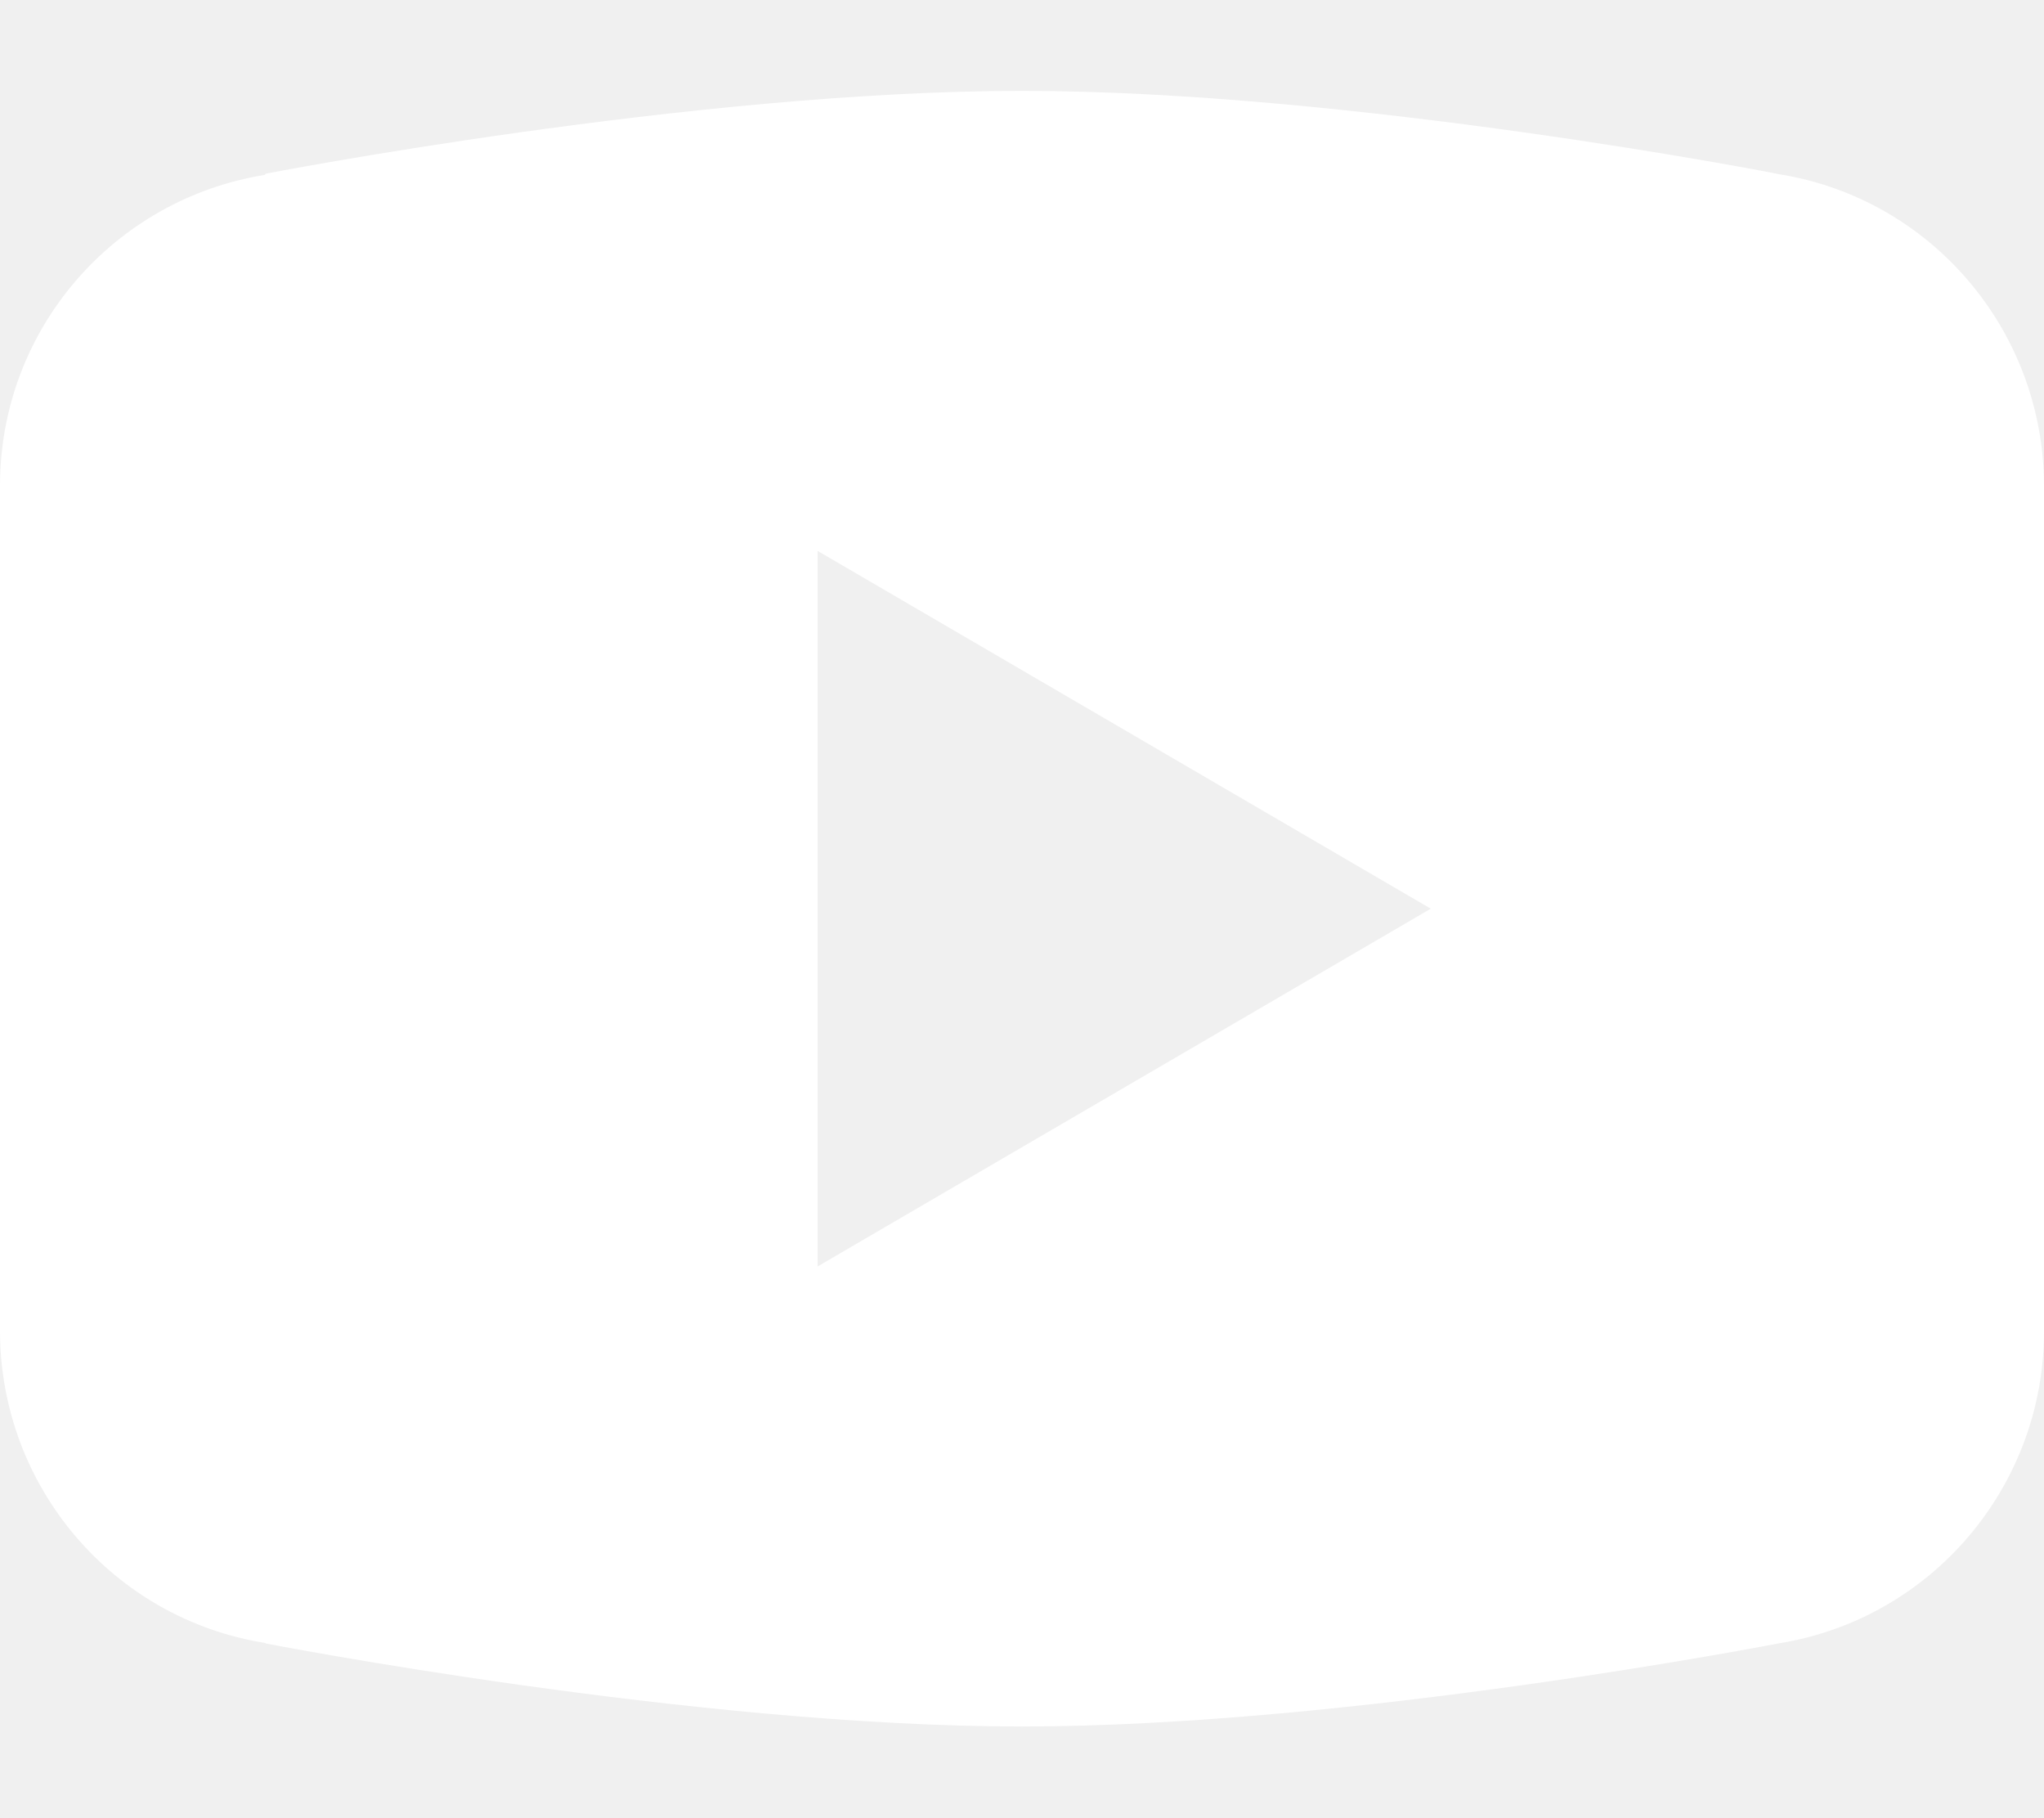
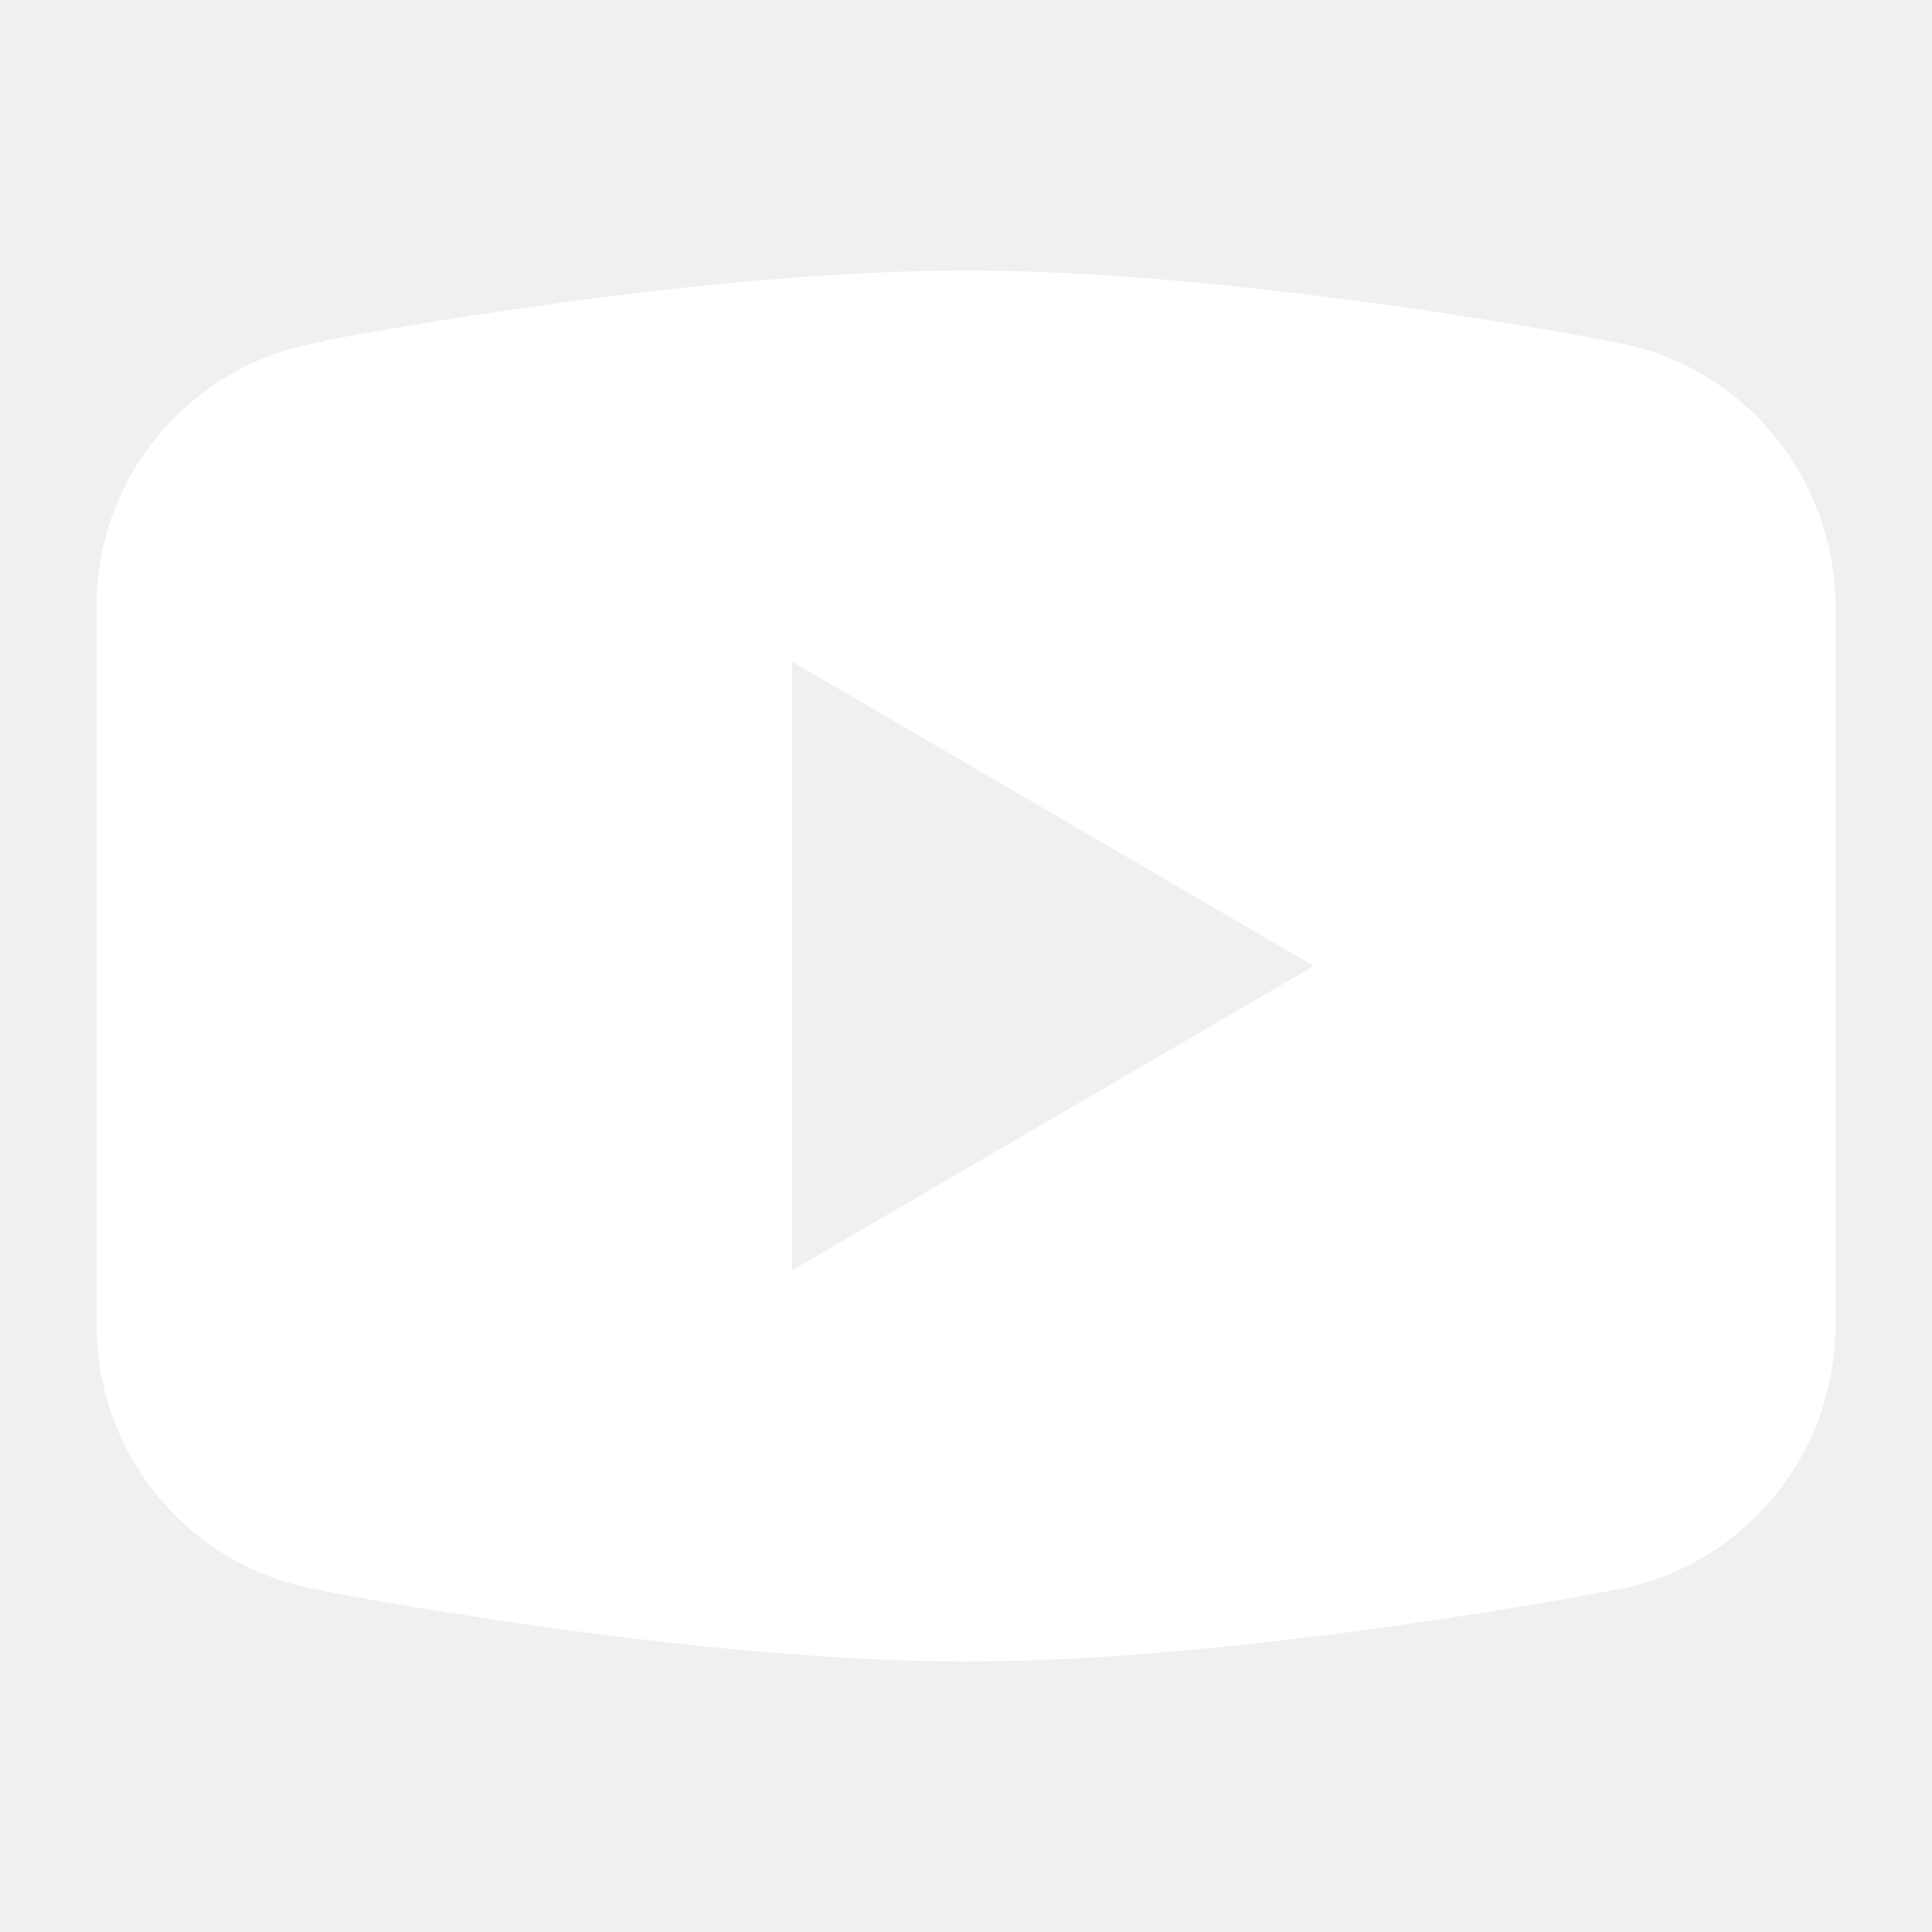
- <svg xmlns="http://www.w3.org/2000/svg" width="18" height="16" viewBox="0 0 18 16" fill="none">
-   <path fill-rule="evenodd" clip-rule="evenodd" d="M9 0.8C6.102 0.8 2.341 1.529 2.341 1.529L2.331 1.54C1.011 1.752 0 2.892 0 4.277V11.722C0.003 13.09 0.994 14.252 2.338 14.465L2.341 14.469C2.341 14.469 6.102 15.2 9 15.2C11.898 15.2 15.659 14.469 15.659 14.469C17.006 14.255 17.999 13.091 18 11.723V4.277C17.998 2.91 17.007 1.746 15.662 1.533C15.659 1.529 11.898 0.8 9 0.8ZM7.2 4.85L12.6 8L7.2 11.15V4.85Z" fill="white" />
+ <svg xmlns="http://www.w3.org/2000/svg" width="20" height="20" viewBox="0 0 20 20" fill="none">
+   <path fill-rule="evenodd" clip-rule="evenodd" d="M10 2.8C7.102 2.8 3.341 3.529 3.341 3.529L3.331 3.54C2.011 3.752 1 4.892 1 6.277V13.722C1.003 15.09 1.994 16.252 3.338 16.465L3.341 16.469C3.341 16.469 7.102 17.2 10 17.2C12.898 17.2 16.659 16.469 16.659 16.469C18.006 16.256 18.999 15.091 19 13.723V6.277C18.998 4.91 18.007 3.746 16.662 3.533C16.659 3.529 12.898 2.8 10 2.8ZM8.2 6.85L13.6 10L8.2 13.15V6.85Z" fill="white" />
</svg>
